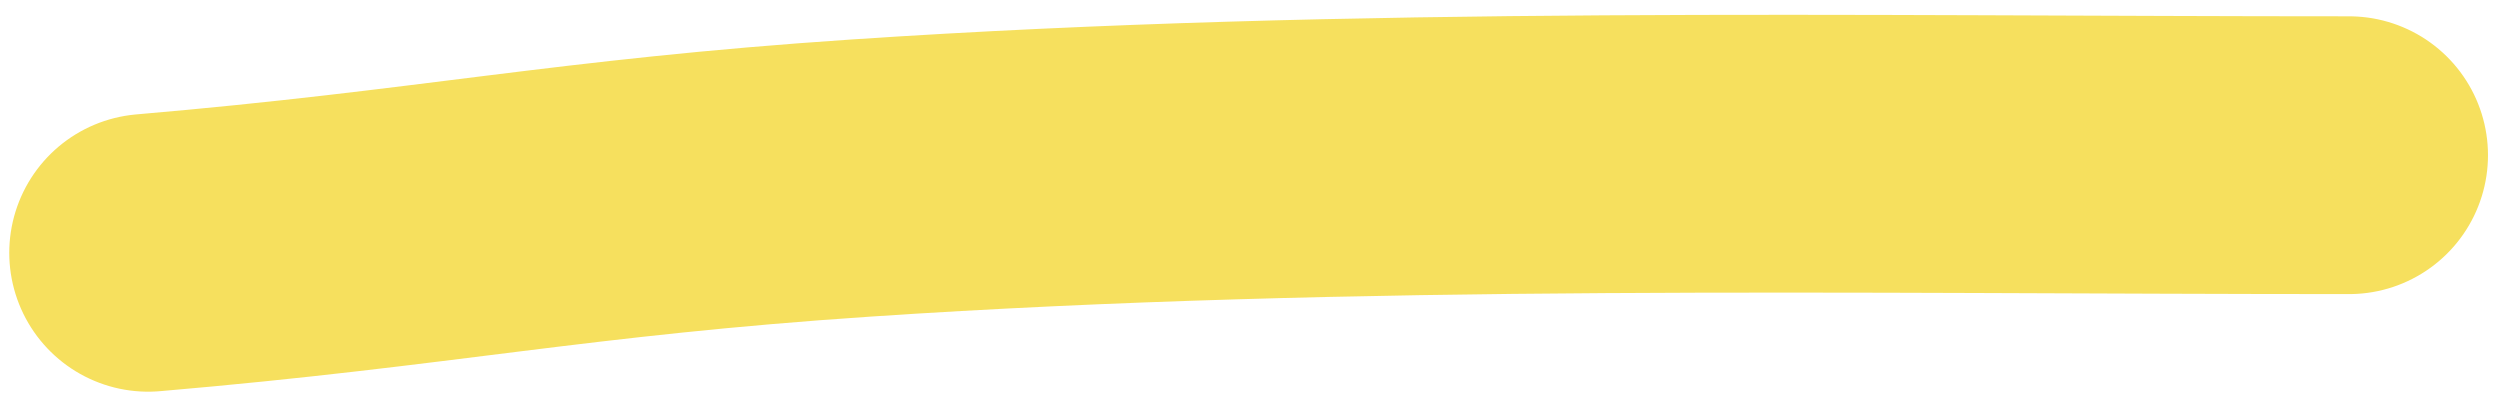
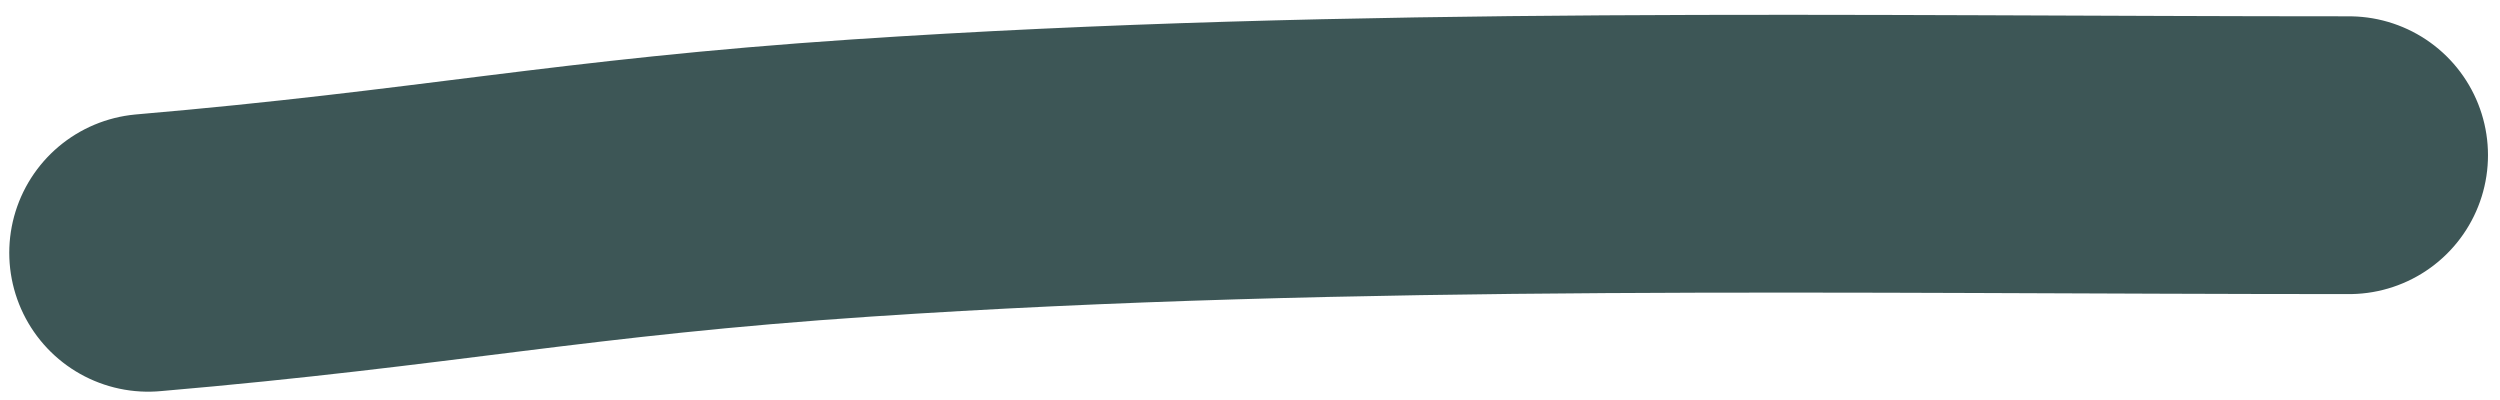
<svg xmlns="http://www.w3.org/2000/svg" width="125" height="20" viewBox="0 0 135 21" fill="none">
-   <path d="M8 13.351C23.614 12.012 30.823 10.365 46.5 9.314C73.135 7.528 100.096 8.081 126.851 8.081" stroke="#F6E05E" stroke-width="15" stroke-linecap="round" stroke-linejoin="round" />
+   <path d="M8 13.351C23.614 12.012 30.823 10.365 46.5 9.314C73.135 7.528 100.096 8.081 126.851 8.081" stroke="#3D5656" stroke-width="15" stroke-linecap="round" stroke-linejoin="round" />
</svg>
